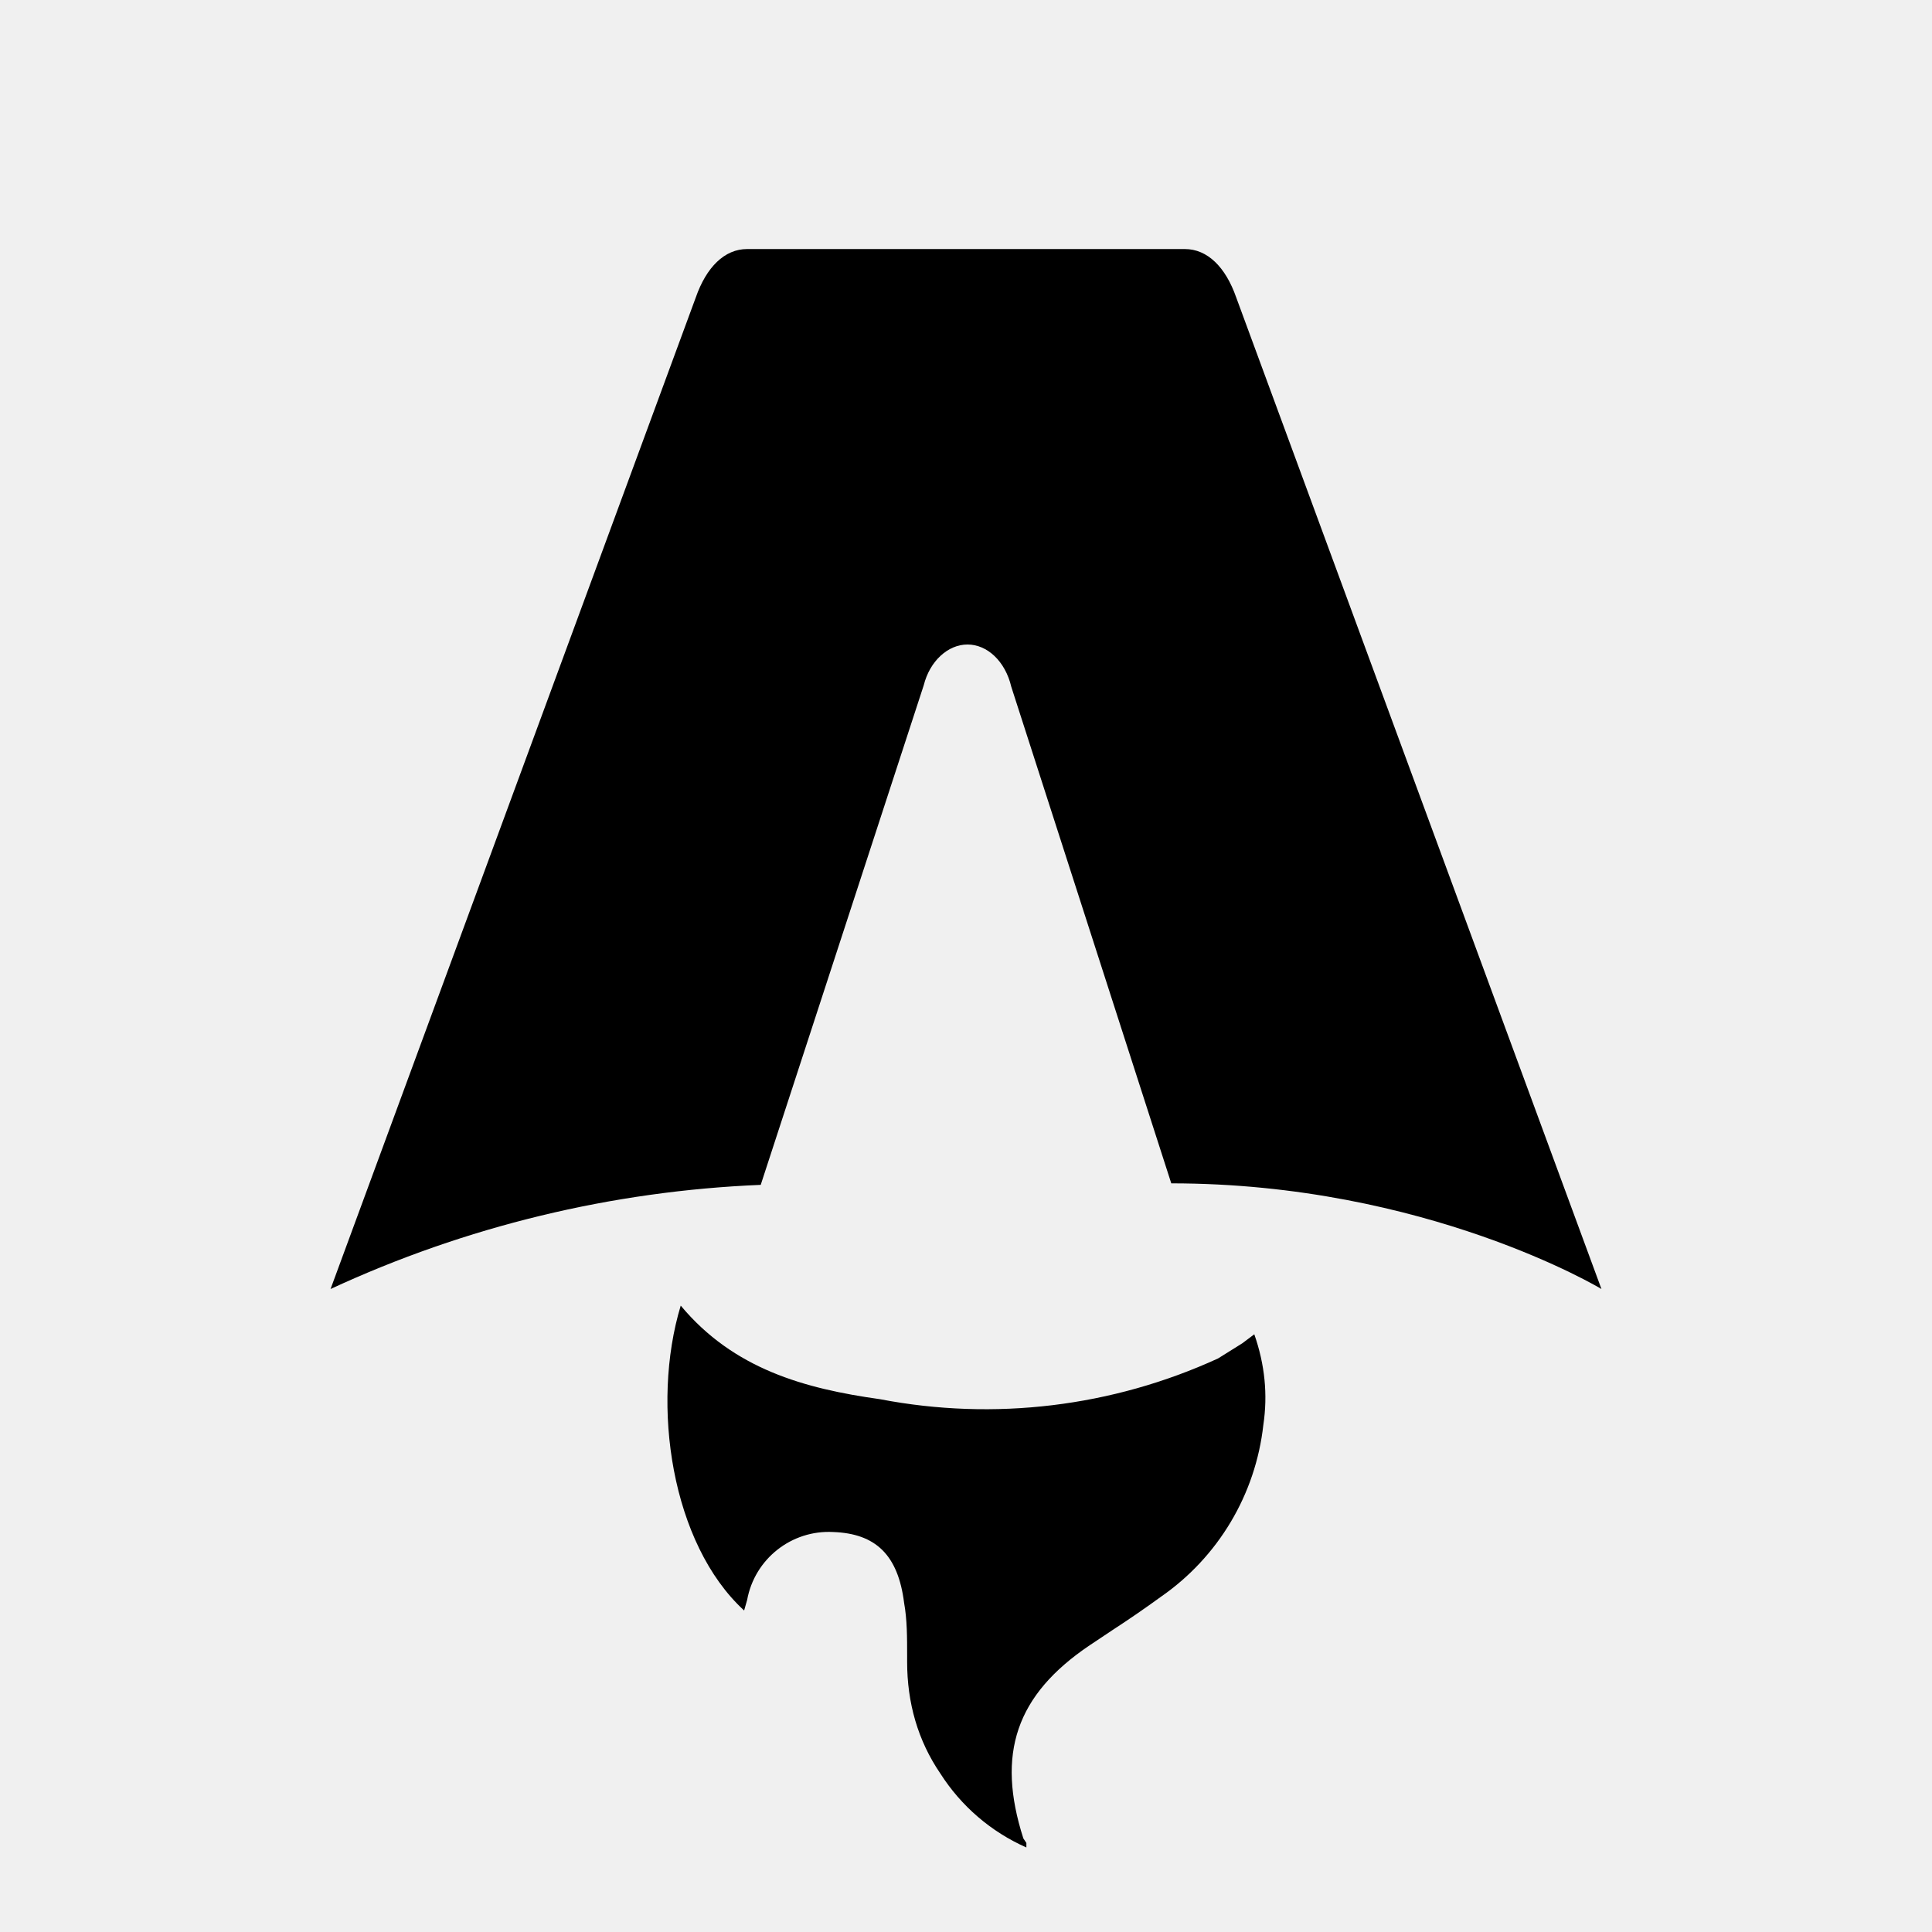
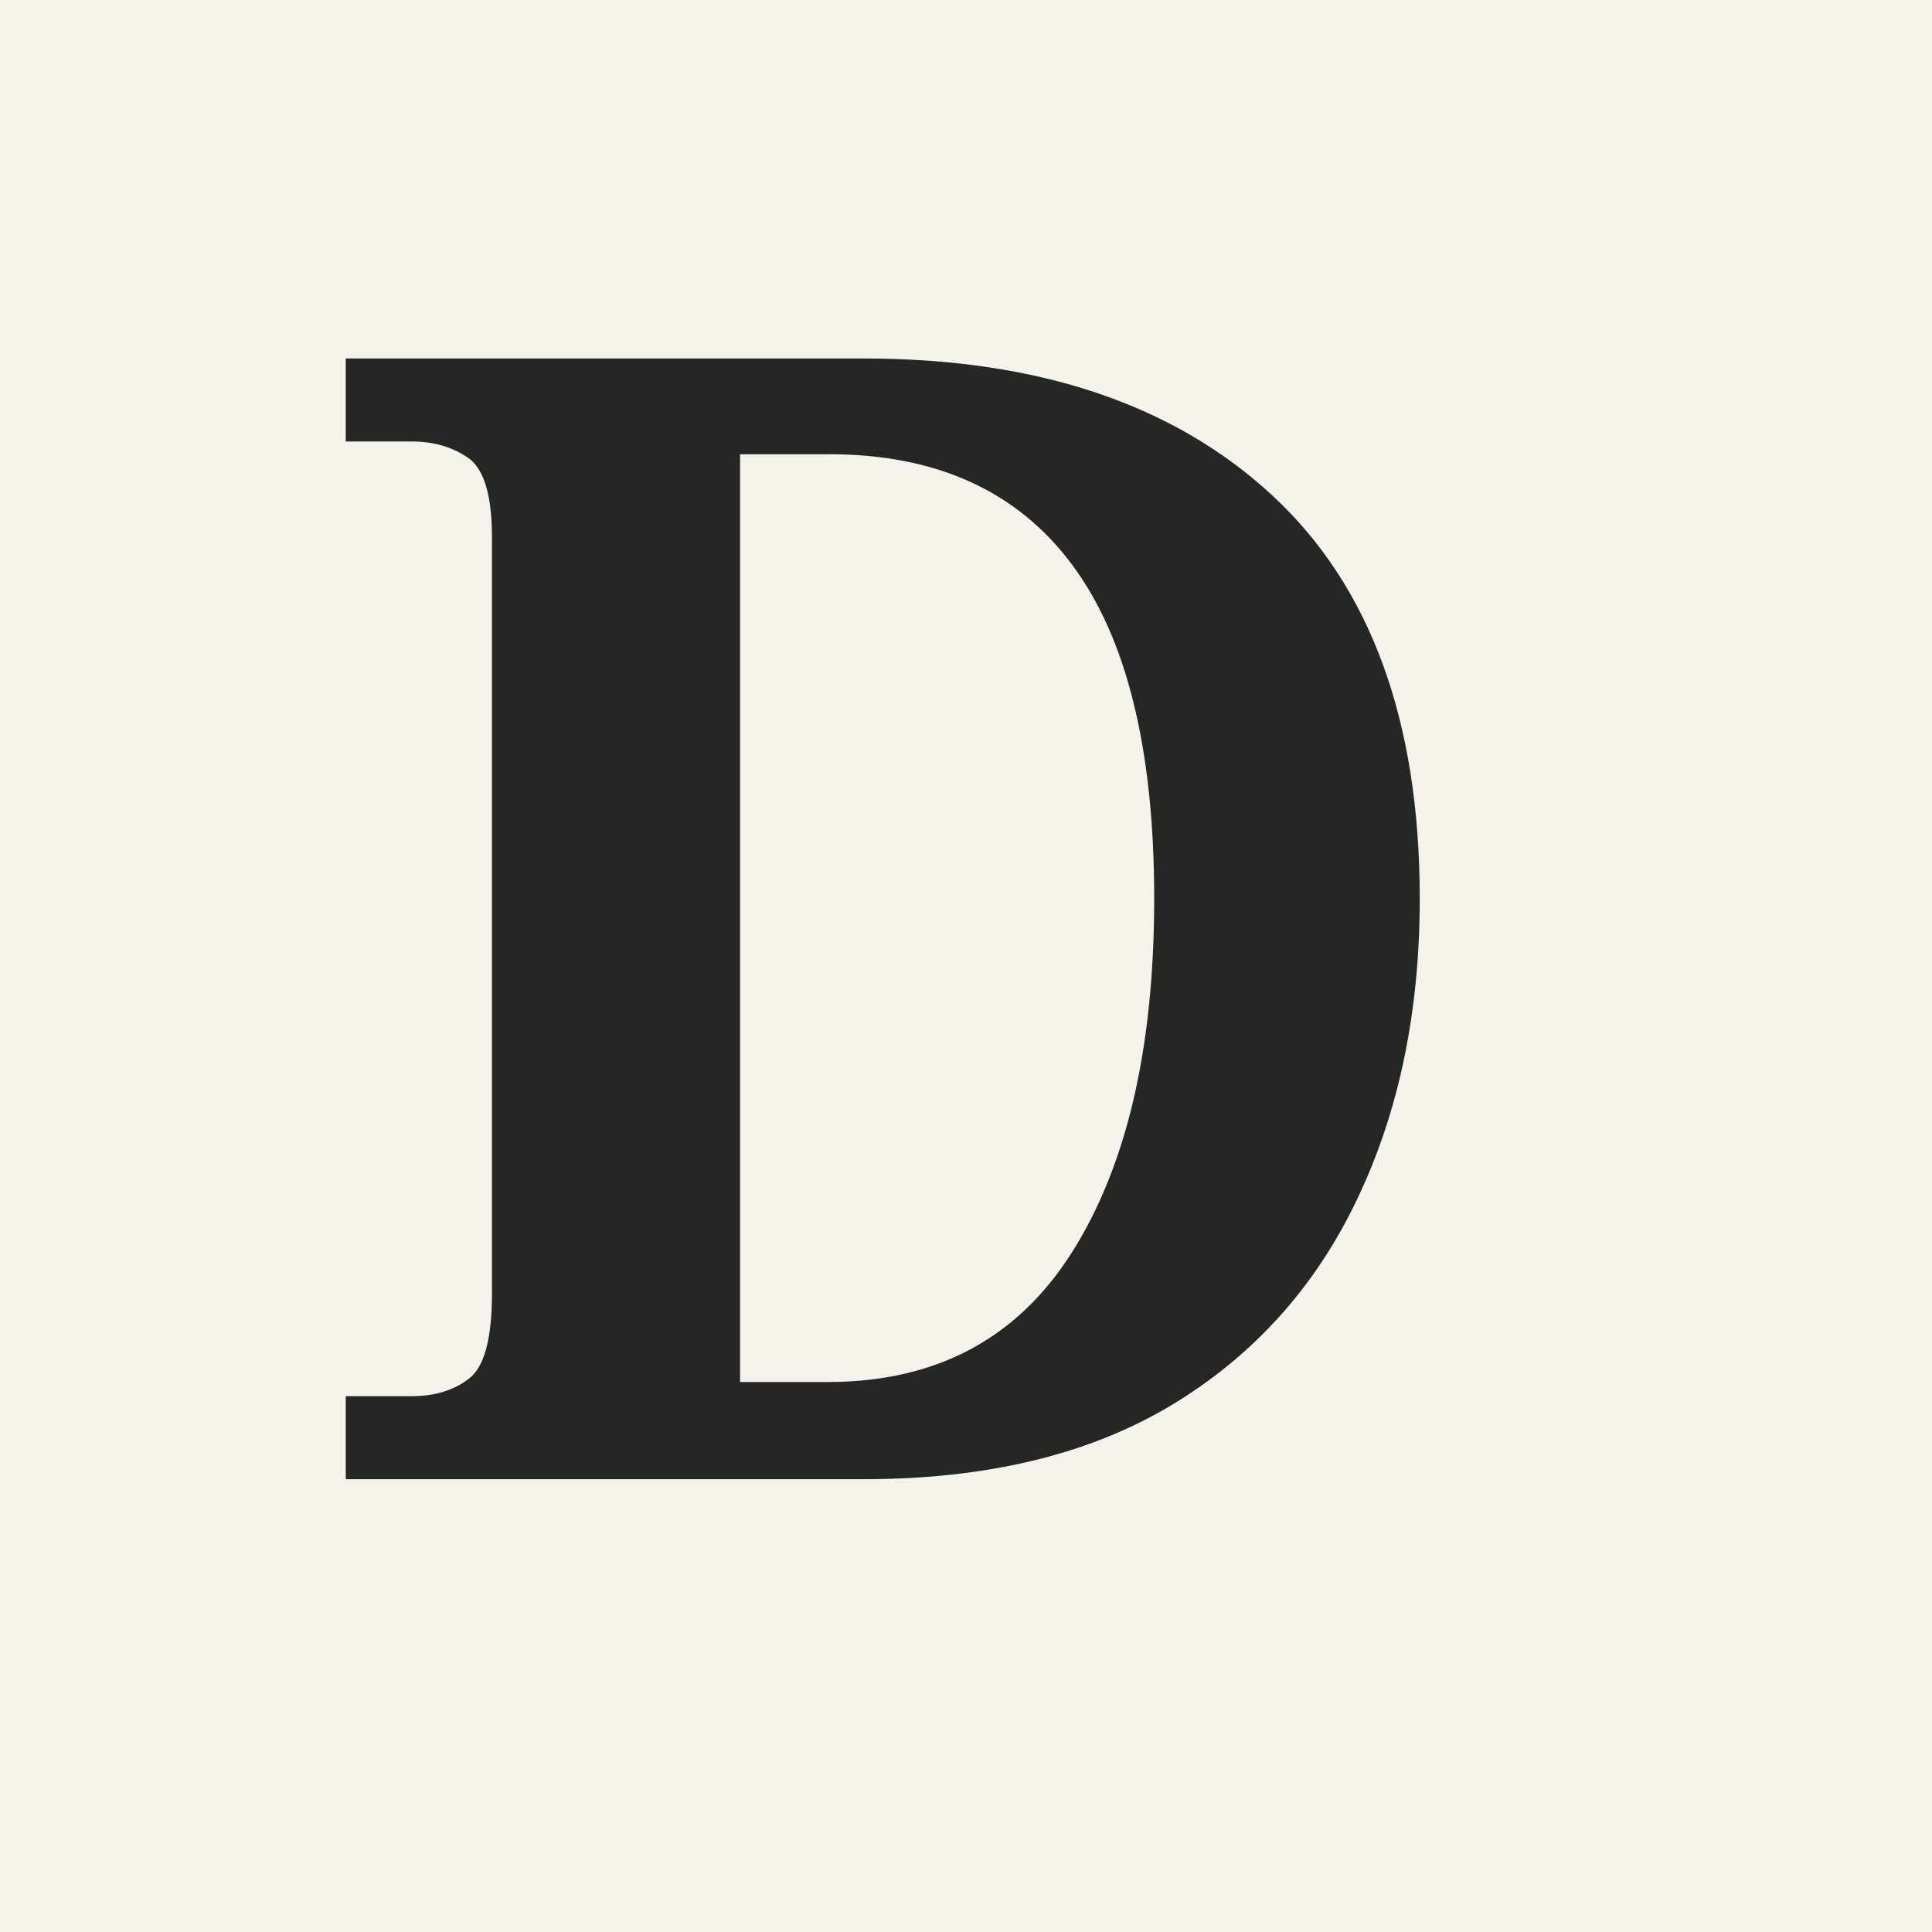
- <svg xmlns="http://www.w3.org/2000/svg" fill="none" viewBox="0 0 128 128">
-   <path d="M50.4 78.5a75.1 75.1 0 0 0-28.5 6.9l24.2-65.7c.7-2 1.9-3.2 3.4-3.2h29c1.5 0 2.7 1.2 3.4 3.2l24.2 65.7s-11.6-7-28.5-7L67 45.5c-.4-1.7-1.6-2.8-2.9-2.8-1.3 0-2.5 1.1-2.9 2.7L50.4 78.5Zm-1.1 28.2Zm-4.2-20.2c-2 6.6-.6 15.8 4.2 20.2a17.5 17.5 0 0 1 .2-.7 5.5 5.5 0 0 1 5.7-4.5c2.8.1 4.3 1.5 4.7 4.7.2 1.1.2 2.3.2 3.5v.4c0 2.7.7 5.2 2.2 7.4a13 13 0 0 0 5.7 4.9v-.3l-.2-.3c-1.8-5.6-.5-9.5 4.4-12.8l1.5-1a73 73 0 0 0 3.2-2.2 16 16 0 0 0 6.8-11.4c.3-2 .1-4-.6-6l-.8.6-1.6 1a37 37 0 0 1-22.4 2.7c-5-.7-9.7-2-13.2-6.2Z" />
-   <style>
-         path { fill: #000; }
-         @media (prefers-color-scheme: dark) {
-             path { fill: #FFF; }
-         }
-     </style>
+ <svg xmlns="http://www.w3.org/2000/svg" viewBox="0 0 64 64">
+   <rect width="64" height="64" fill="#f5f2eb" />
+   <text x="10" y="49" fill="#252724" font-family="Georgia,serif" font-size="52" font-weight="bold">D</text>
</svg>
